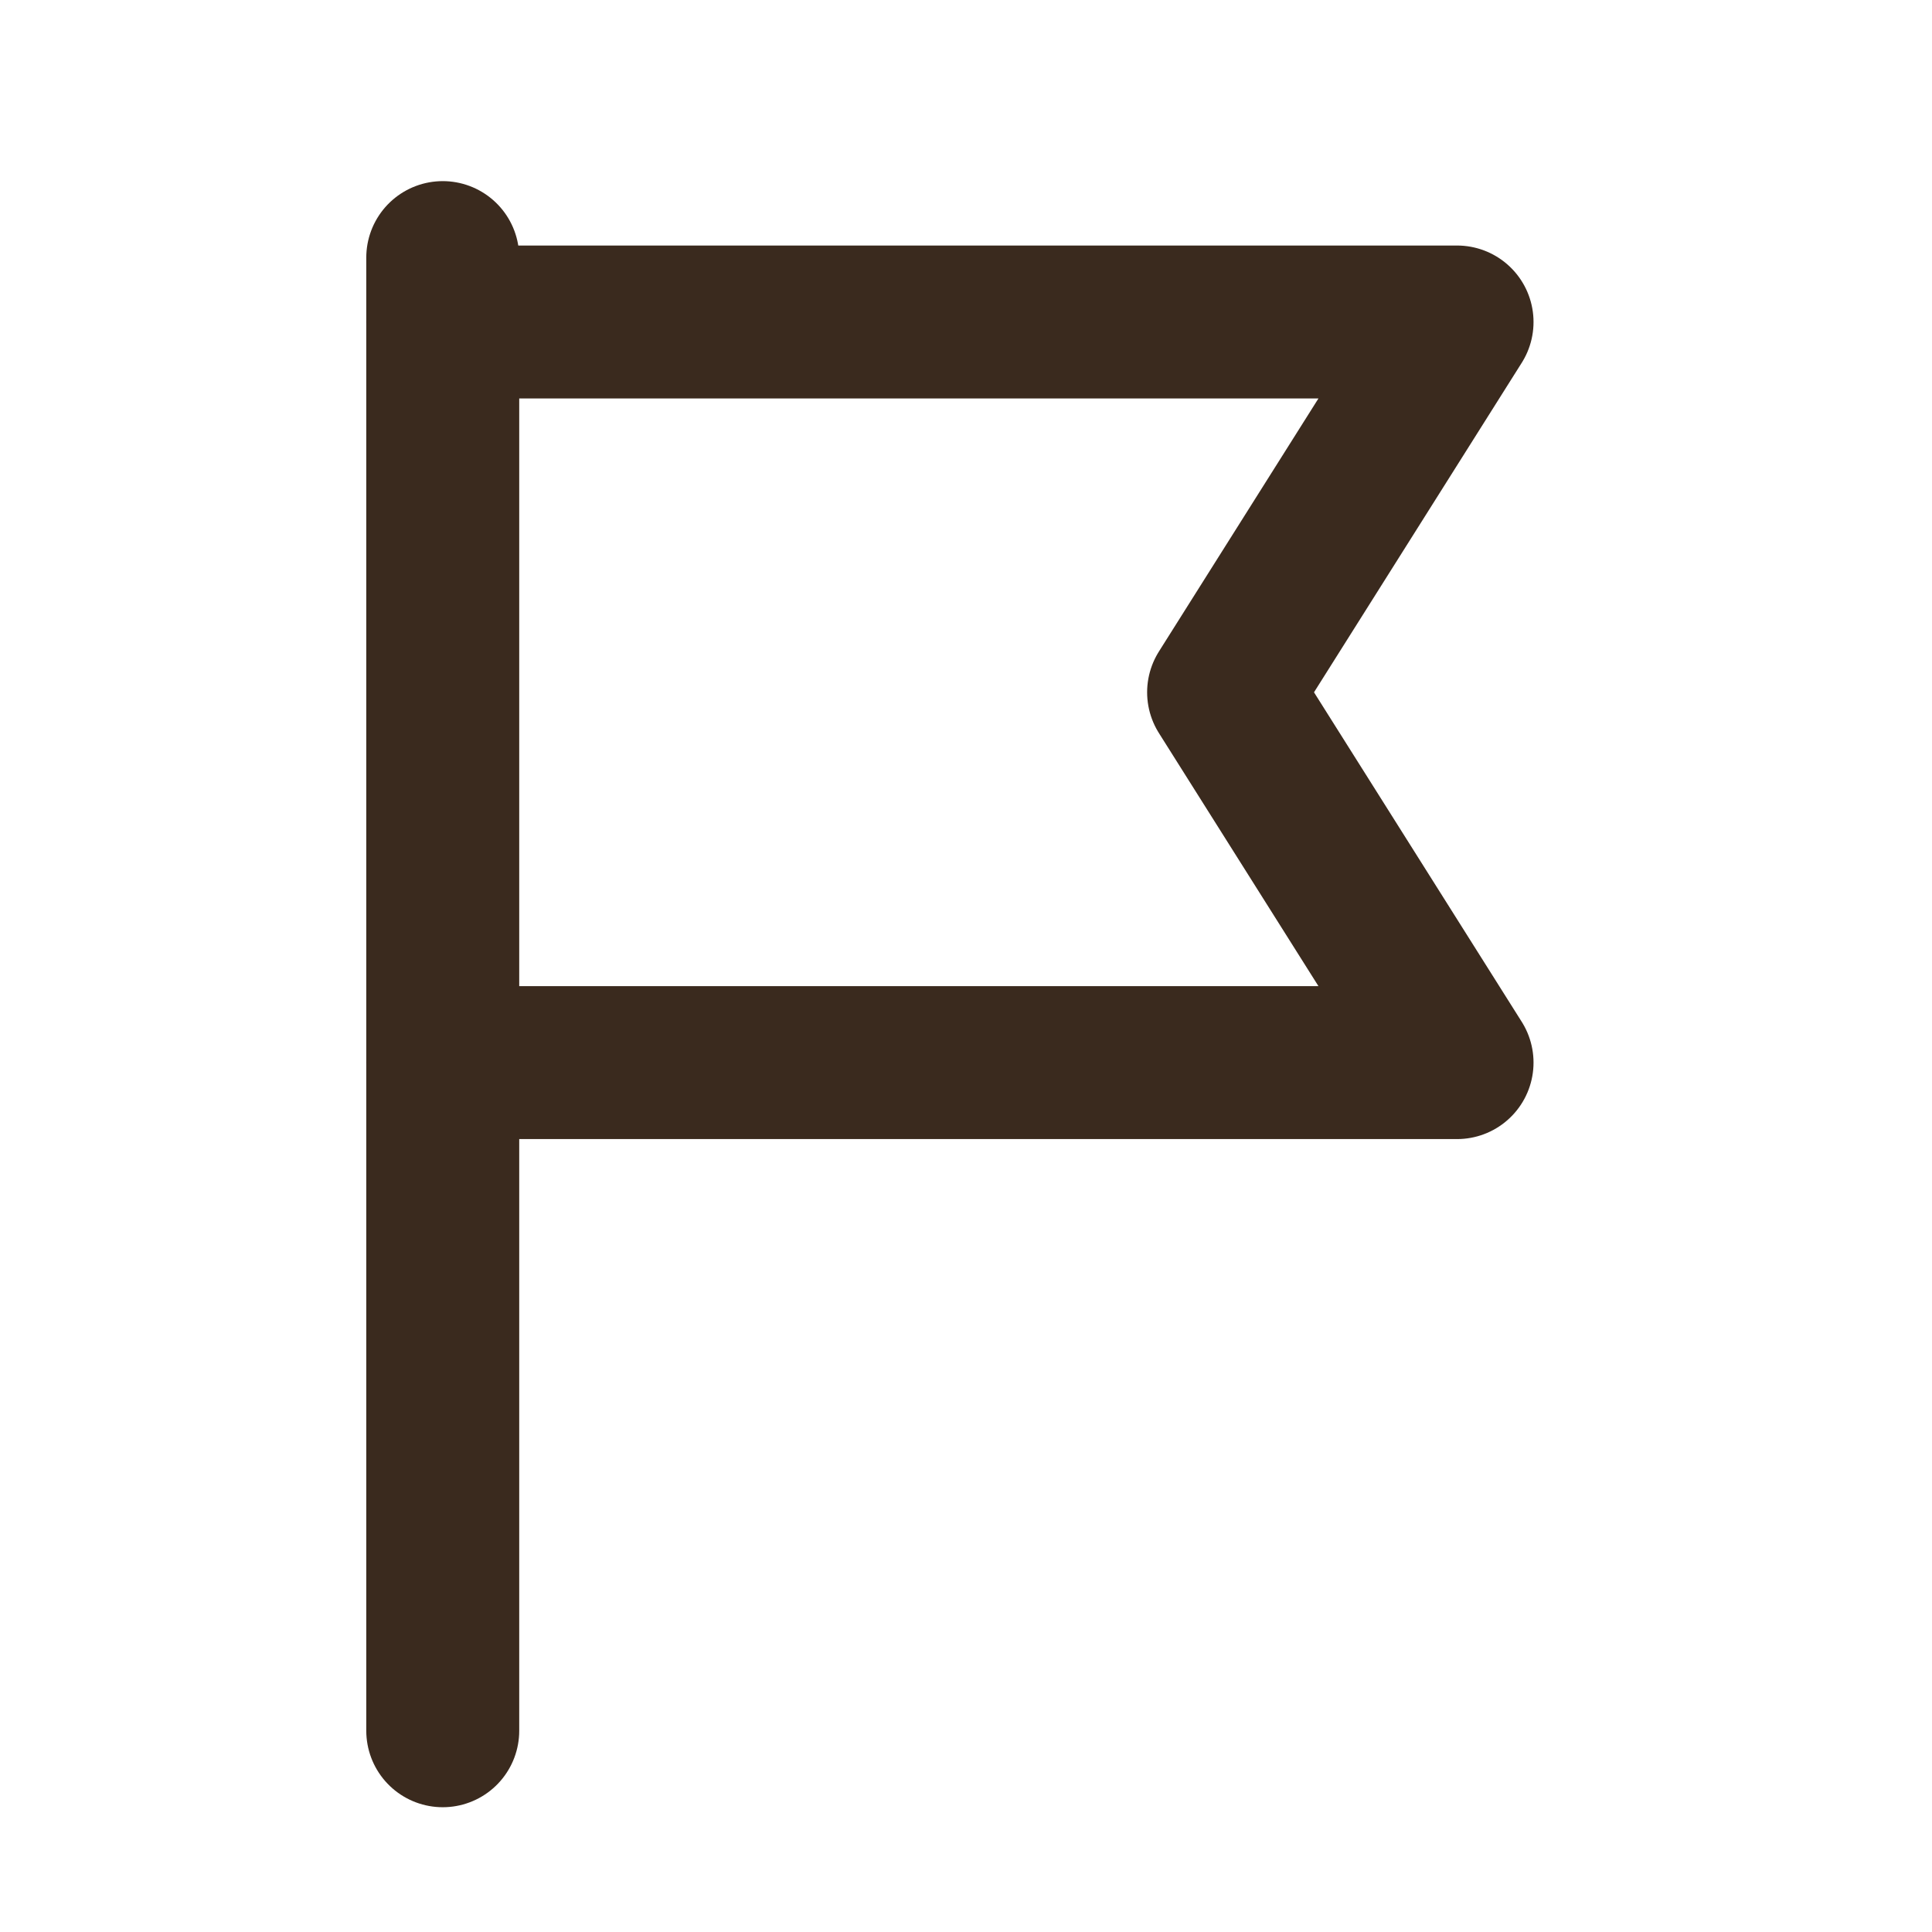
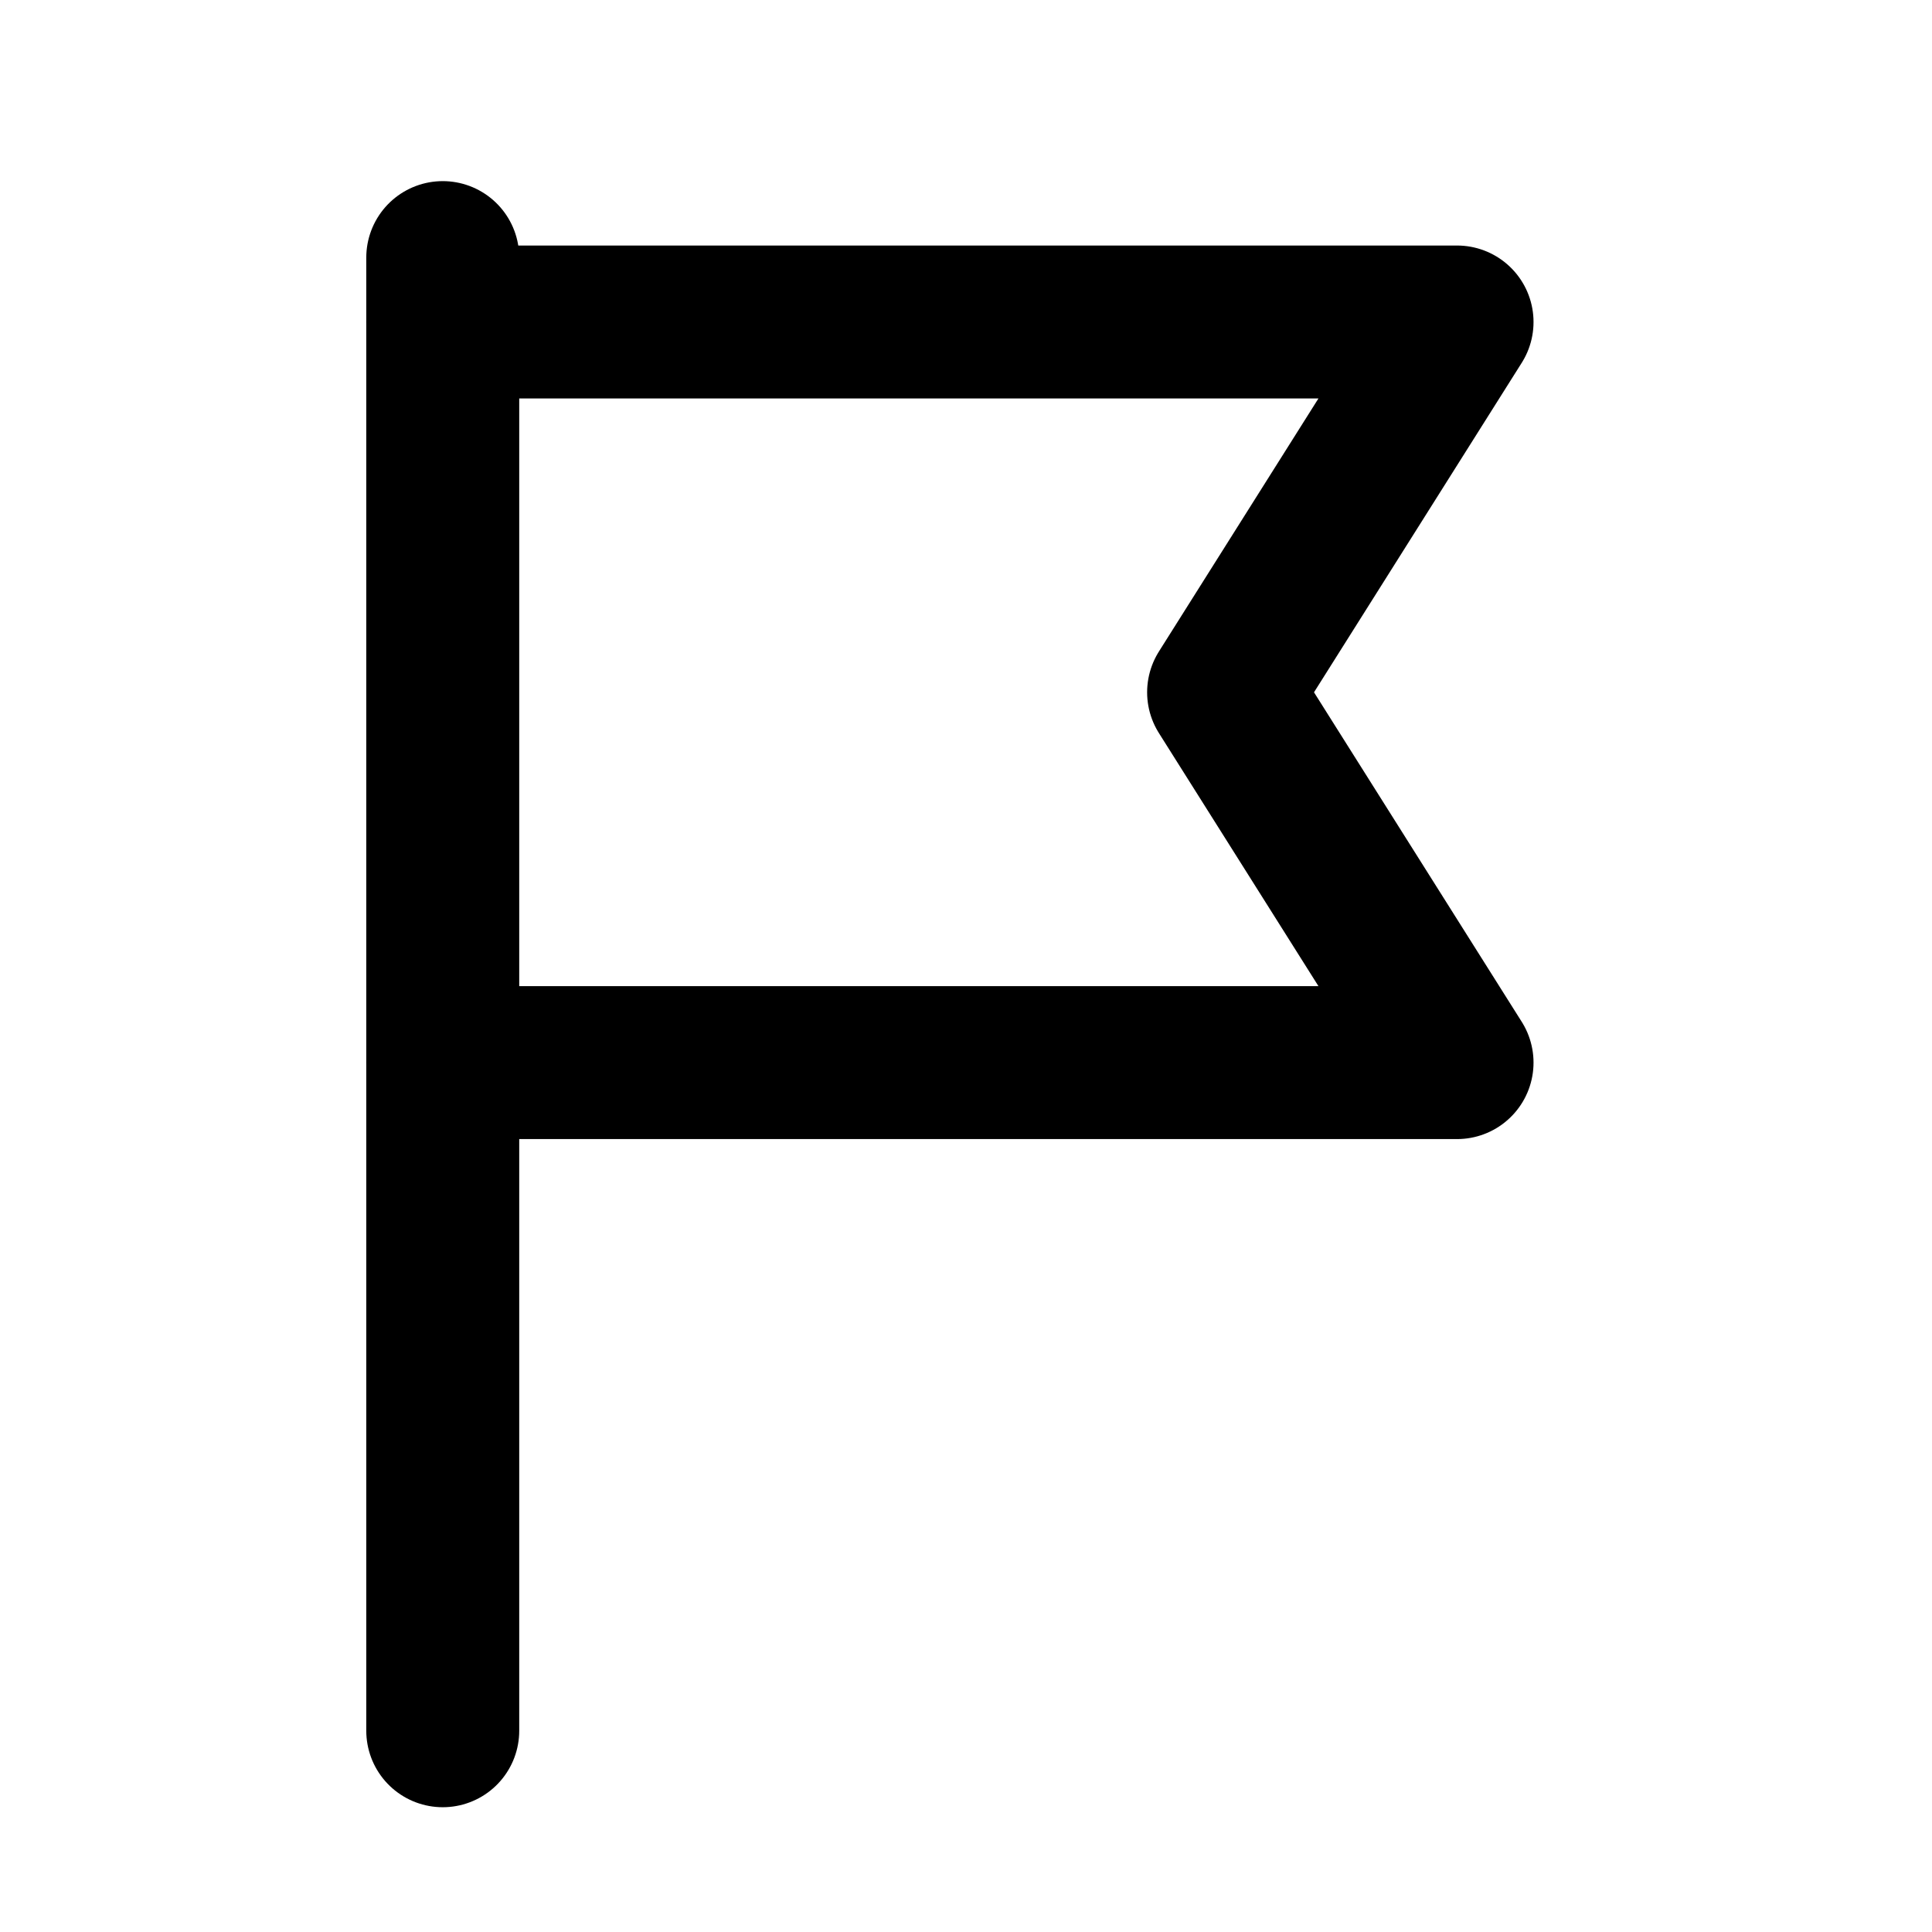
- <svg xmlns="http://www.w3.org/2000/svg" width="24" height="24" viewBox="0 0 24 24" fill="none" stroke="#3A2A1E" stroke-width="1.9" stroke-linecap="round" stroke-linejoin="round">
+ <svg xmlns="http://www.w3.org/2000/svg" width="24" height="24" viewBox="0 0 24 24" fill="none" stroke="currentColor" stroke-width="1.9" stroke-linecap="round" stroke-linejoin="round">
  <path d="M5.5 21.5V3.2" />
  <path d="M5.5 4h12.6l-2.9 4.6 2.9 4.6H5.5" />
</svg>
